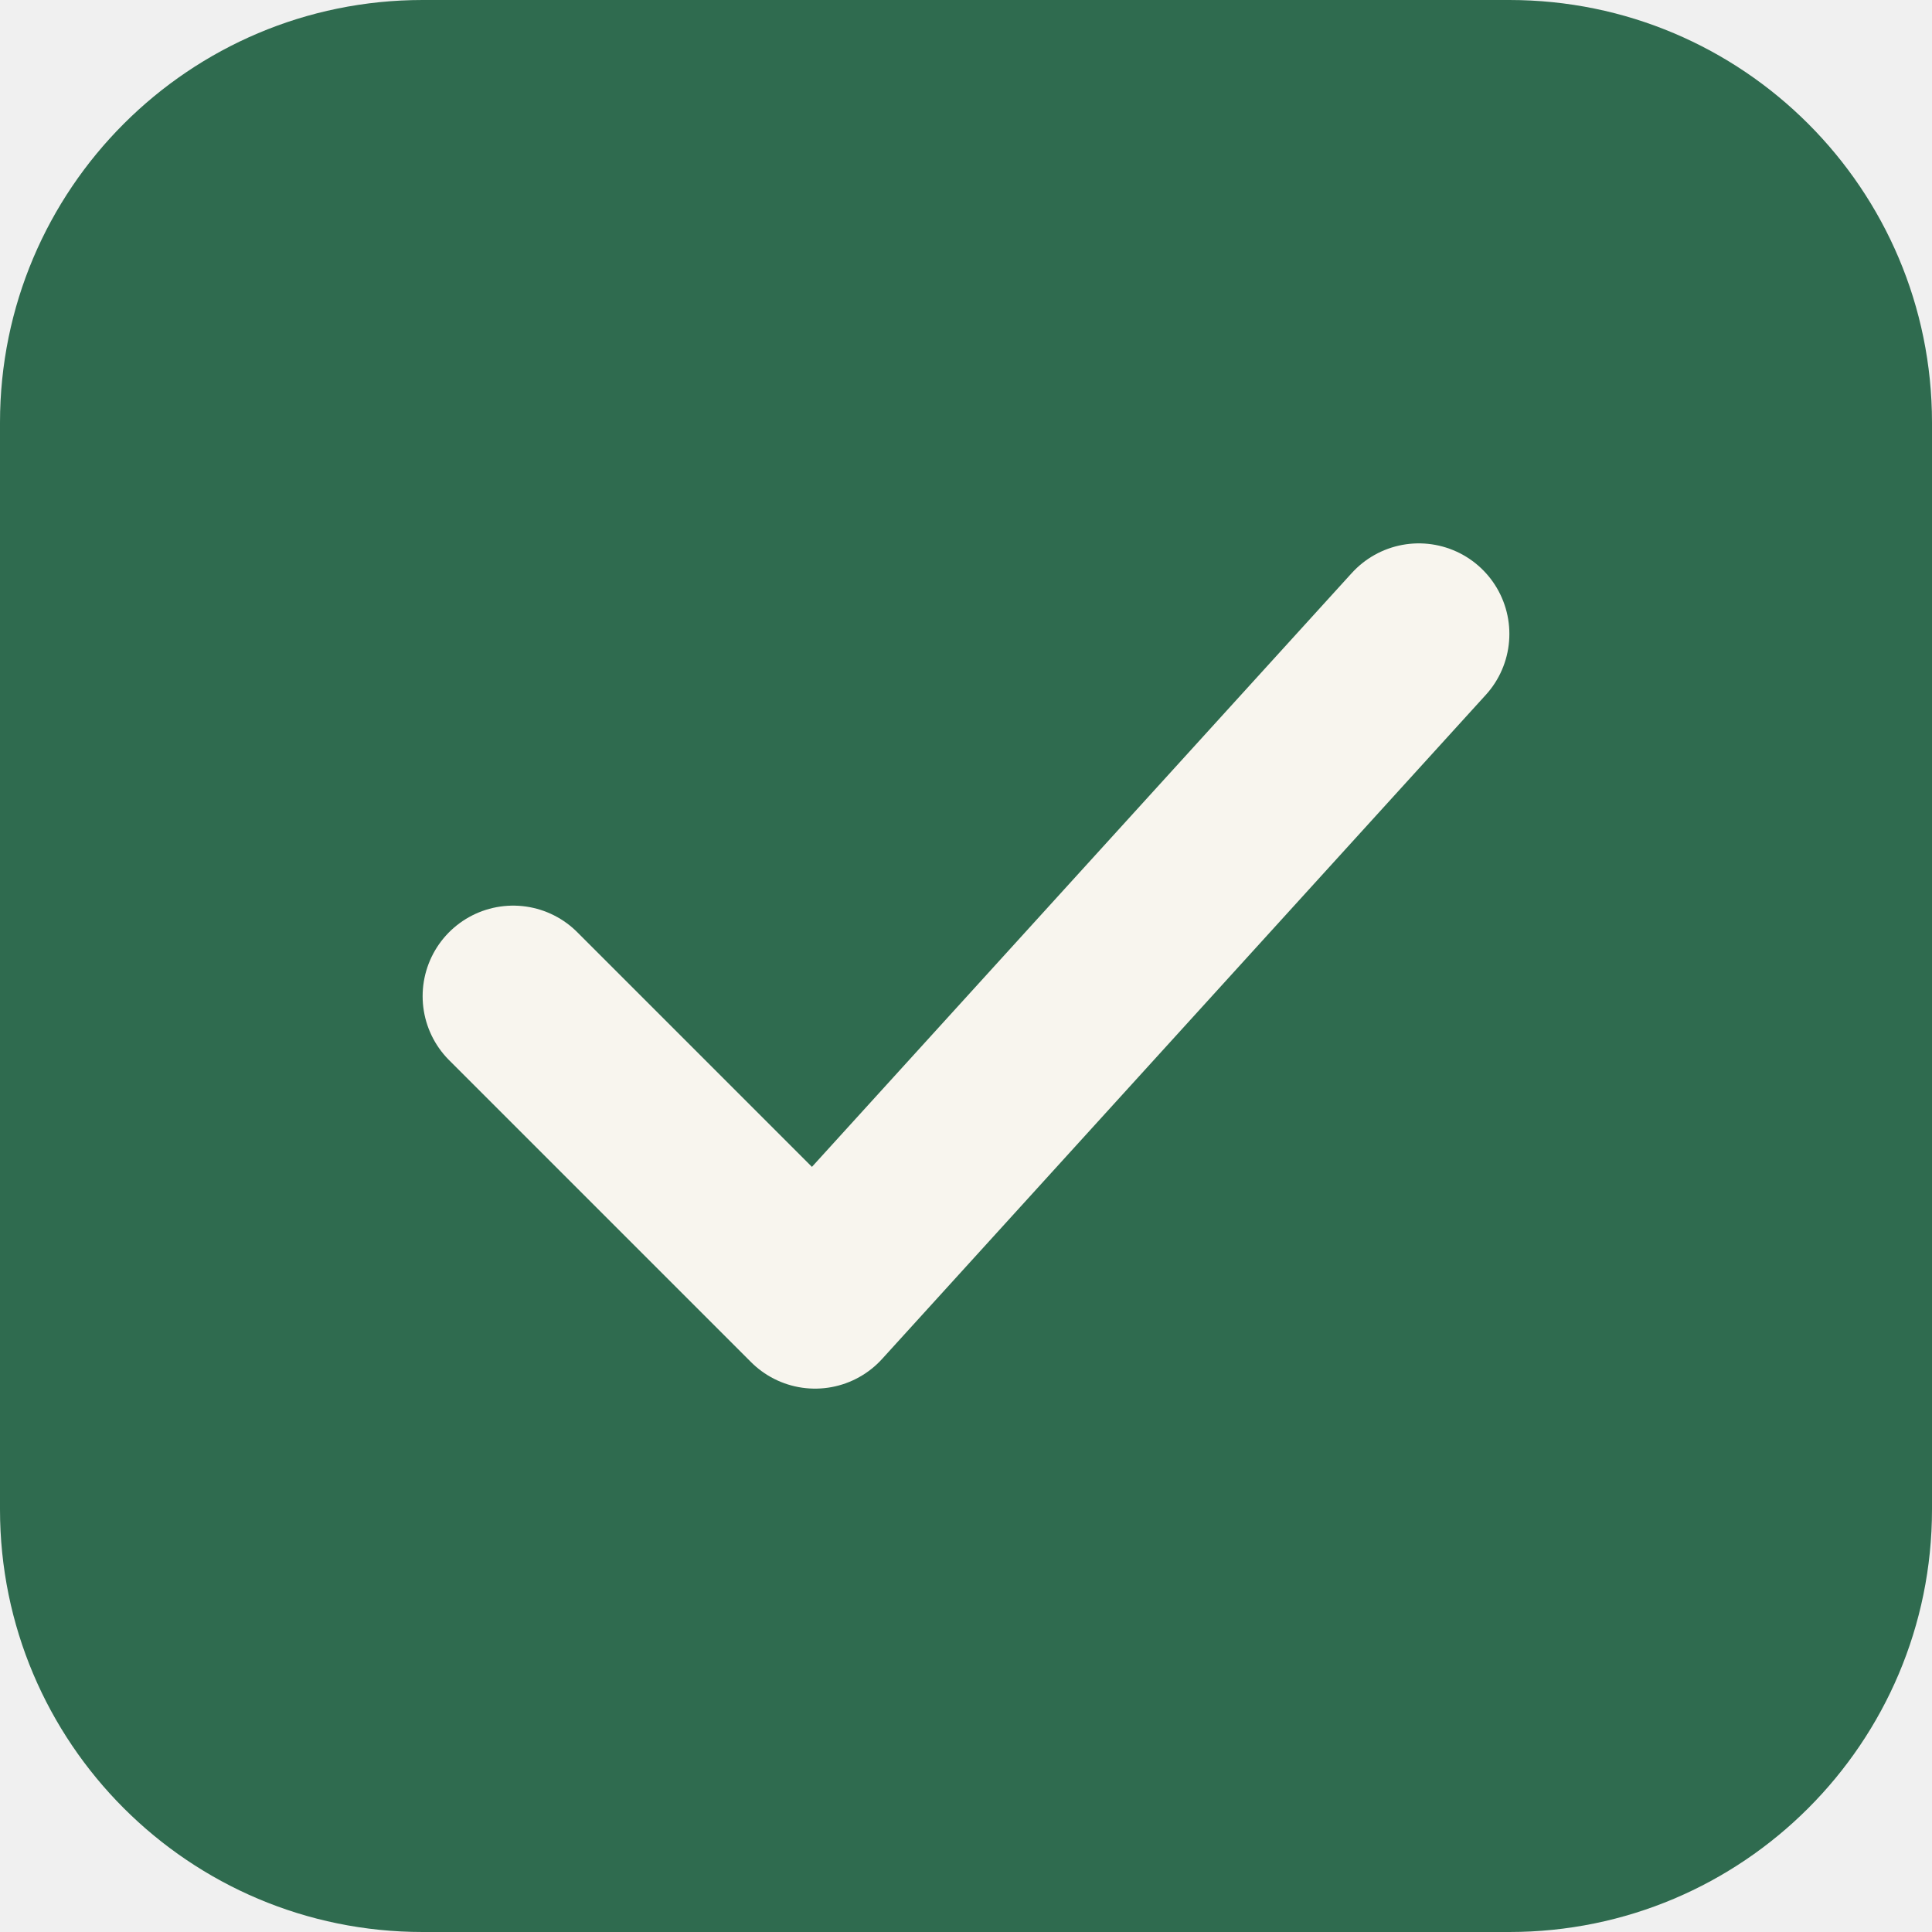
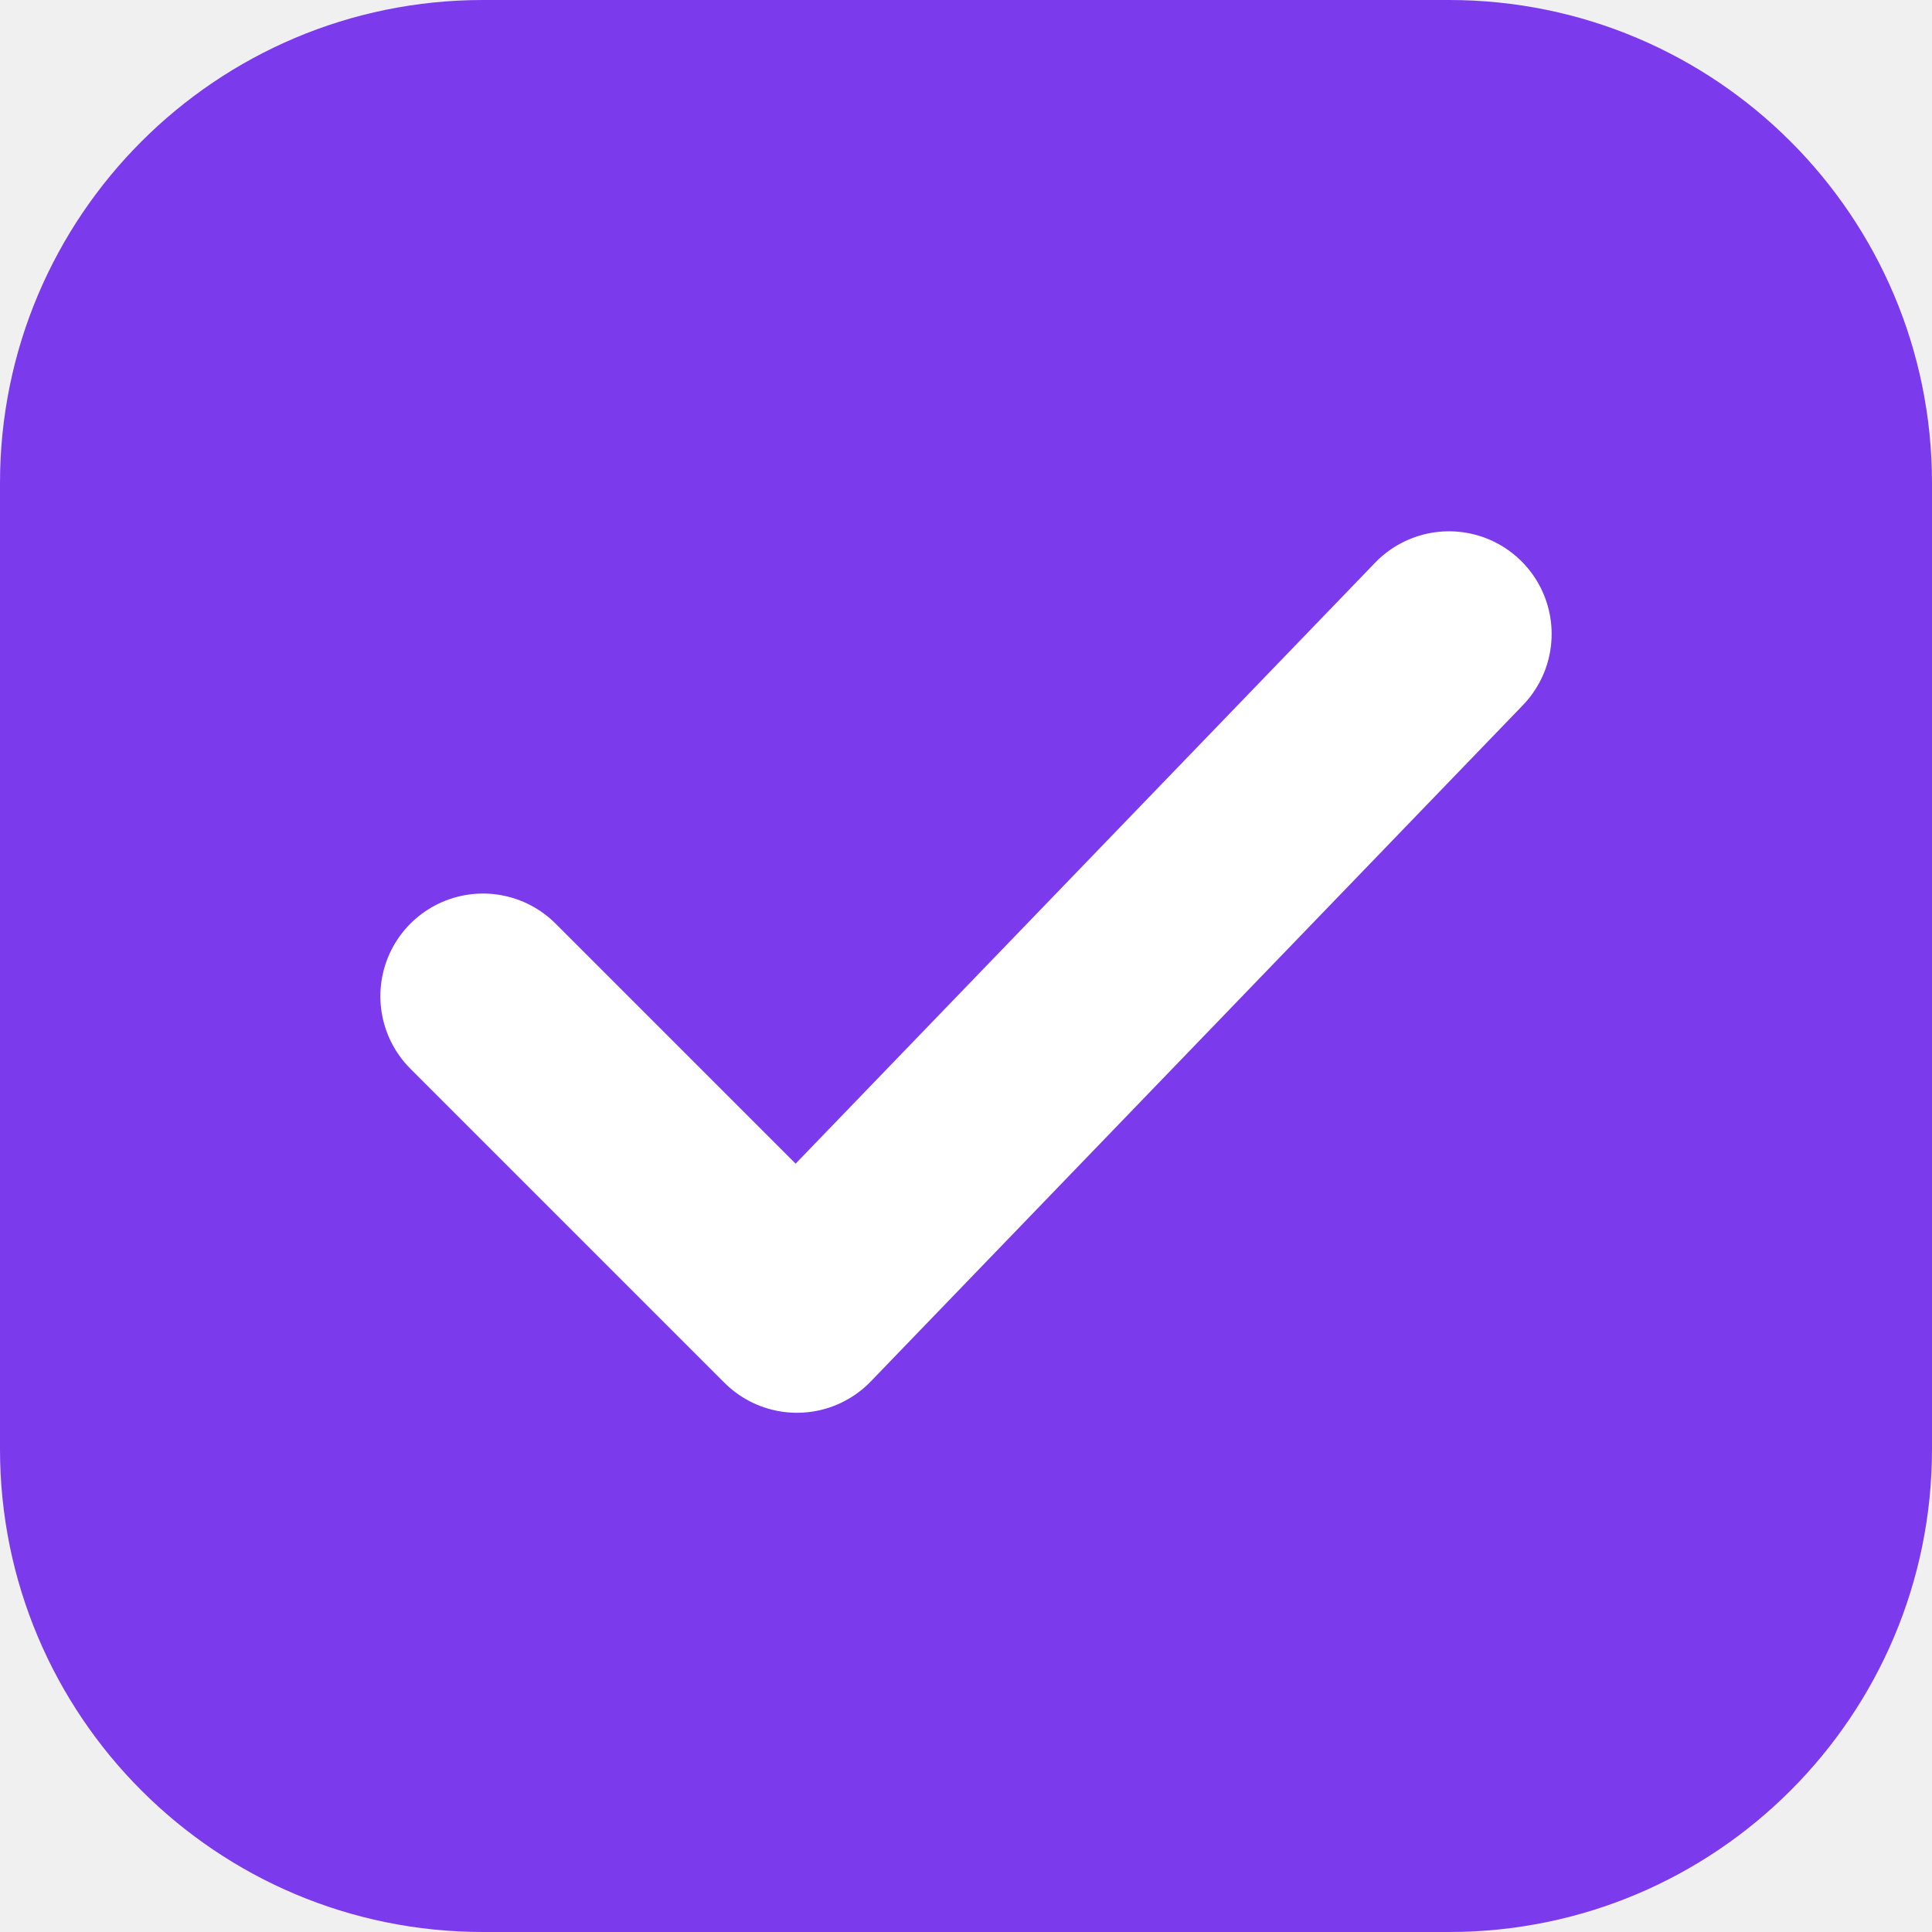
- <svg xmlns="http://www.w3.org/2000/svg" viewBox="0 0 32 32">
-   <rect width="32" height="32" rx="7" fill="#2f6b4f" />
-   <path d="M8.5 16.5l5 5 10-11" fill="none" stroke="#f8f5ee" stroke-width="3" stroke-linecap="round" stroke-linejoin="round" />
+ <svg xmlns="http://www.w3.org/2000/svg" viewBox="0 0 32 32" width="32" height="32">
+   <style>
+     rect { fill: #7c3aed; }
+     path { stroke: #ffffff; }
+     @media (prefers-color-scheme: dark) {
+       rect { fill: #a78bfa; }
+       path { stroke: #18181b; }
+     }
+   </style>
+   <rect width="32" height="32" rx="8" />
+   <path d="M8 16.5 13.2 21.7 24 10.5" fill="none" stroke-width="3.4" stroke-linecap="round" stroke-linejoin="round" />
</svg>
